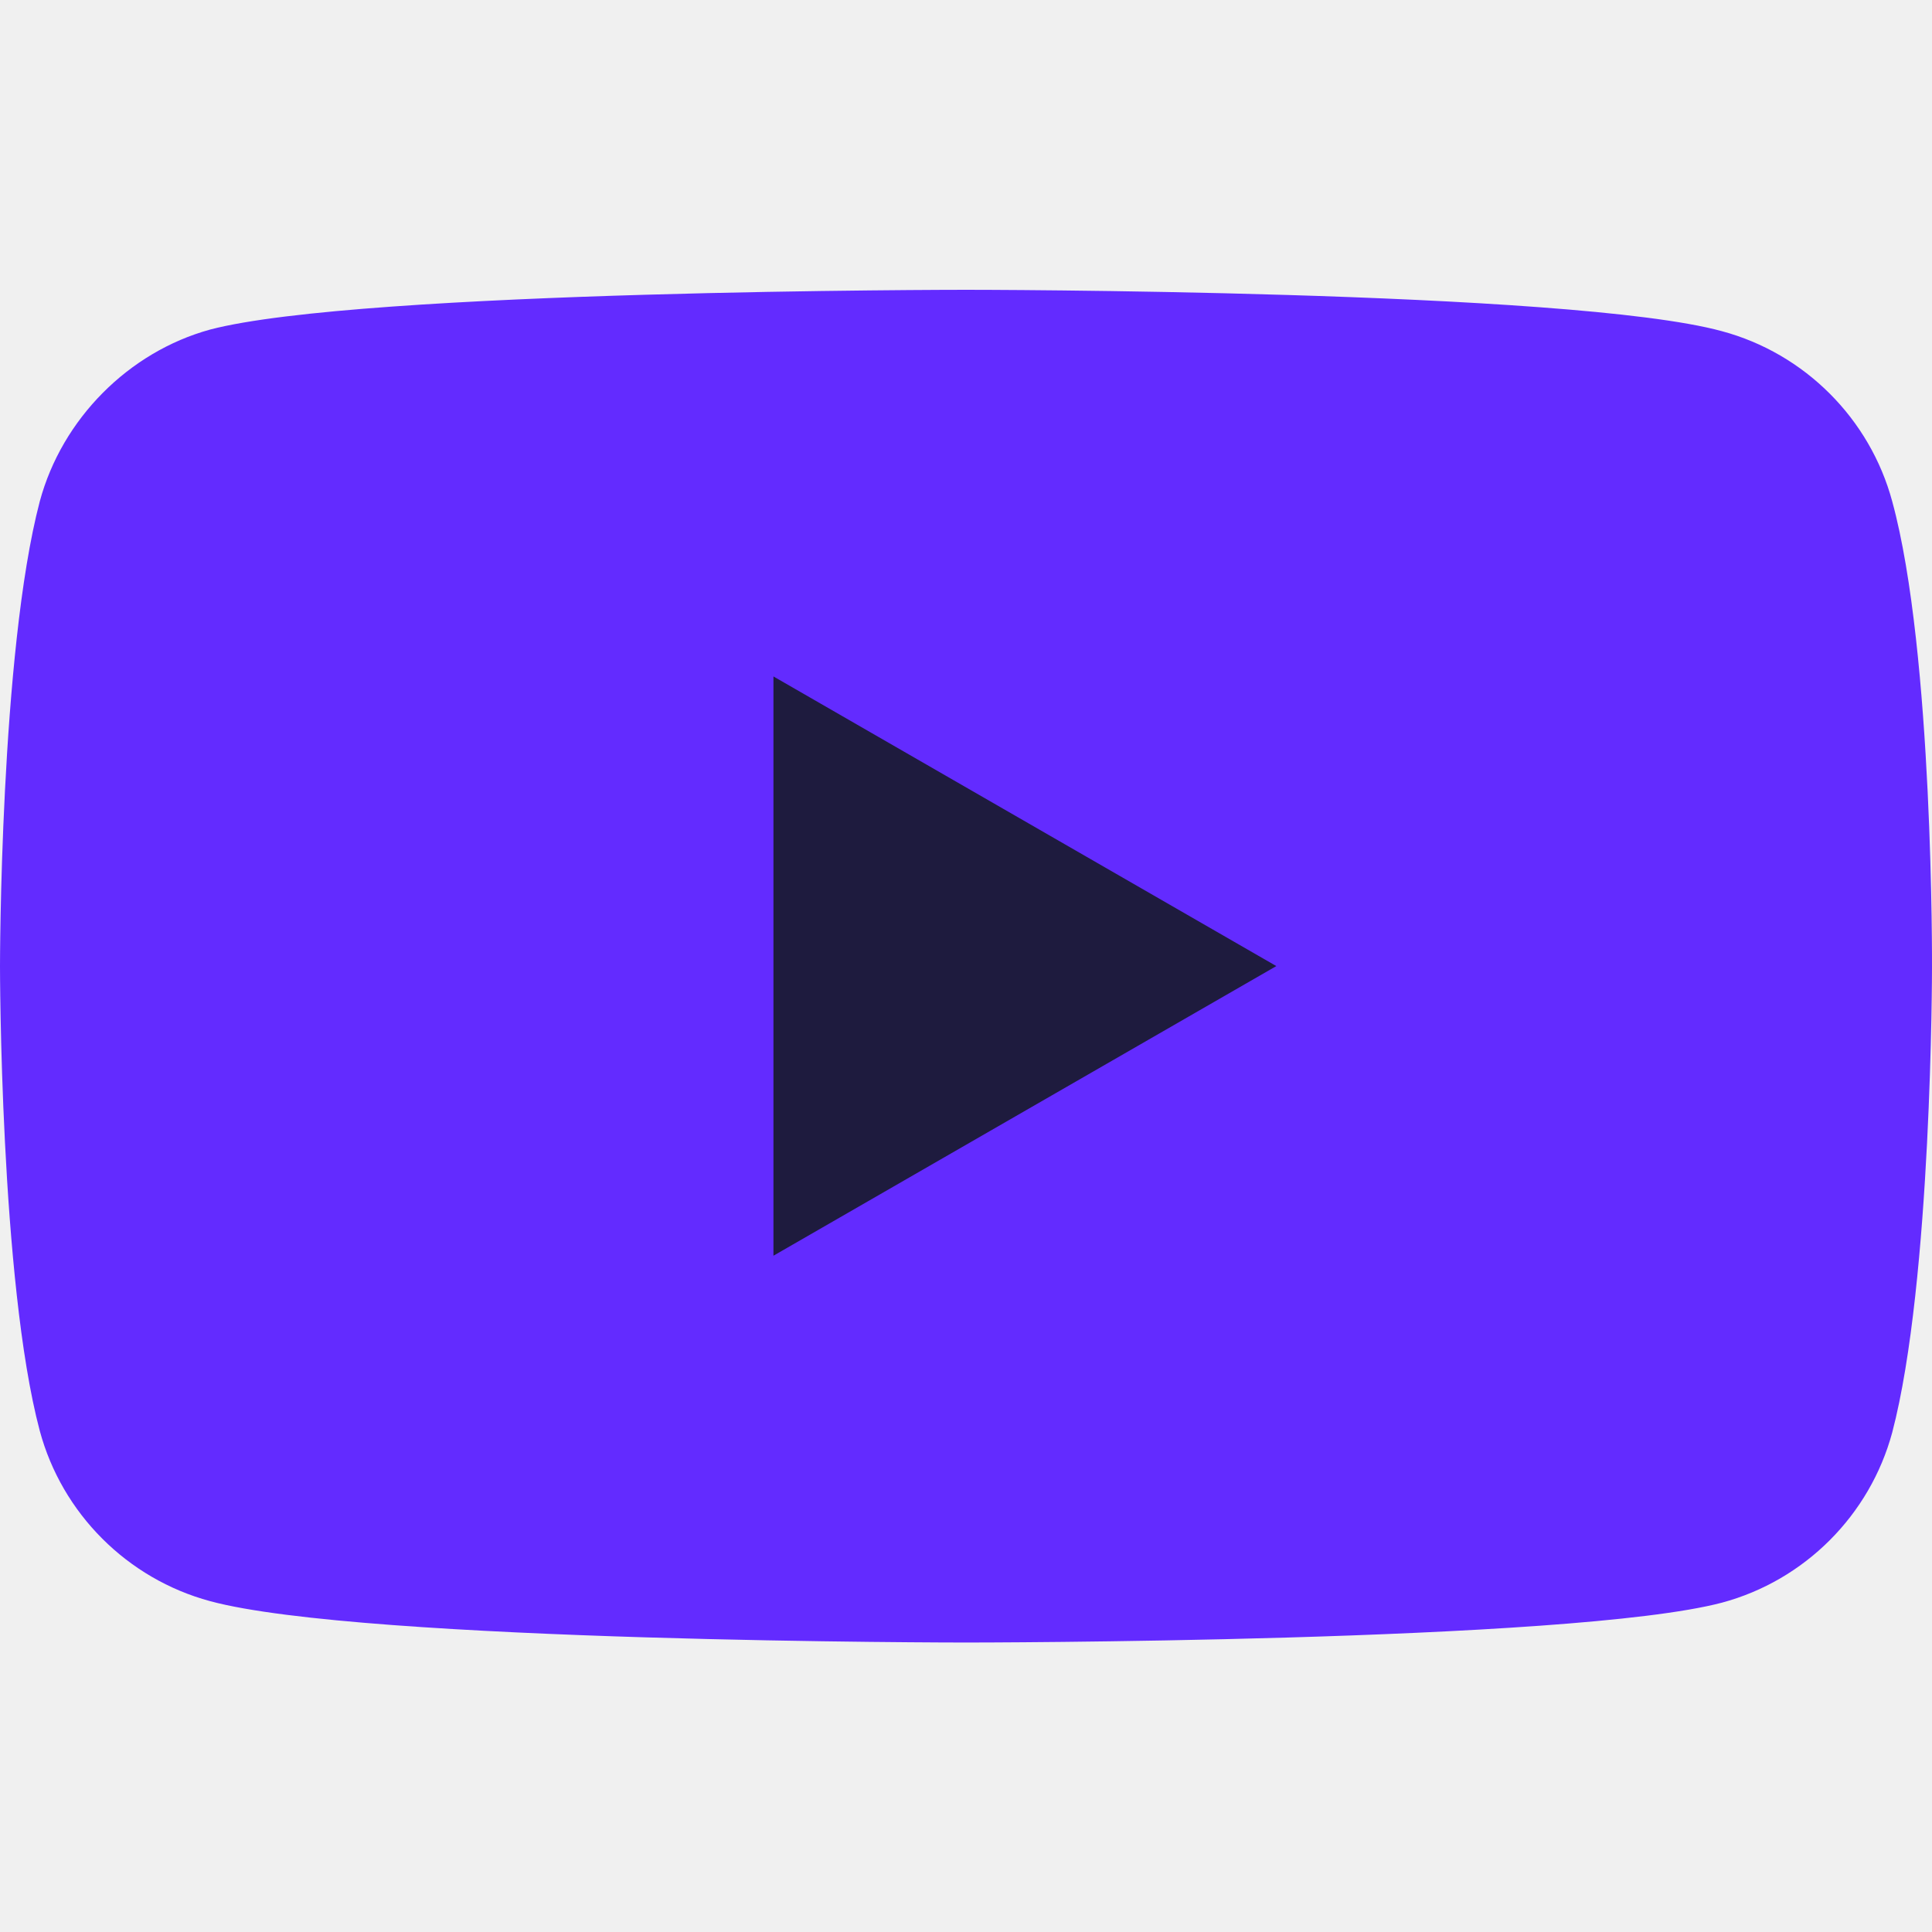
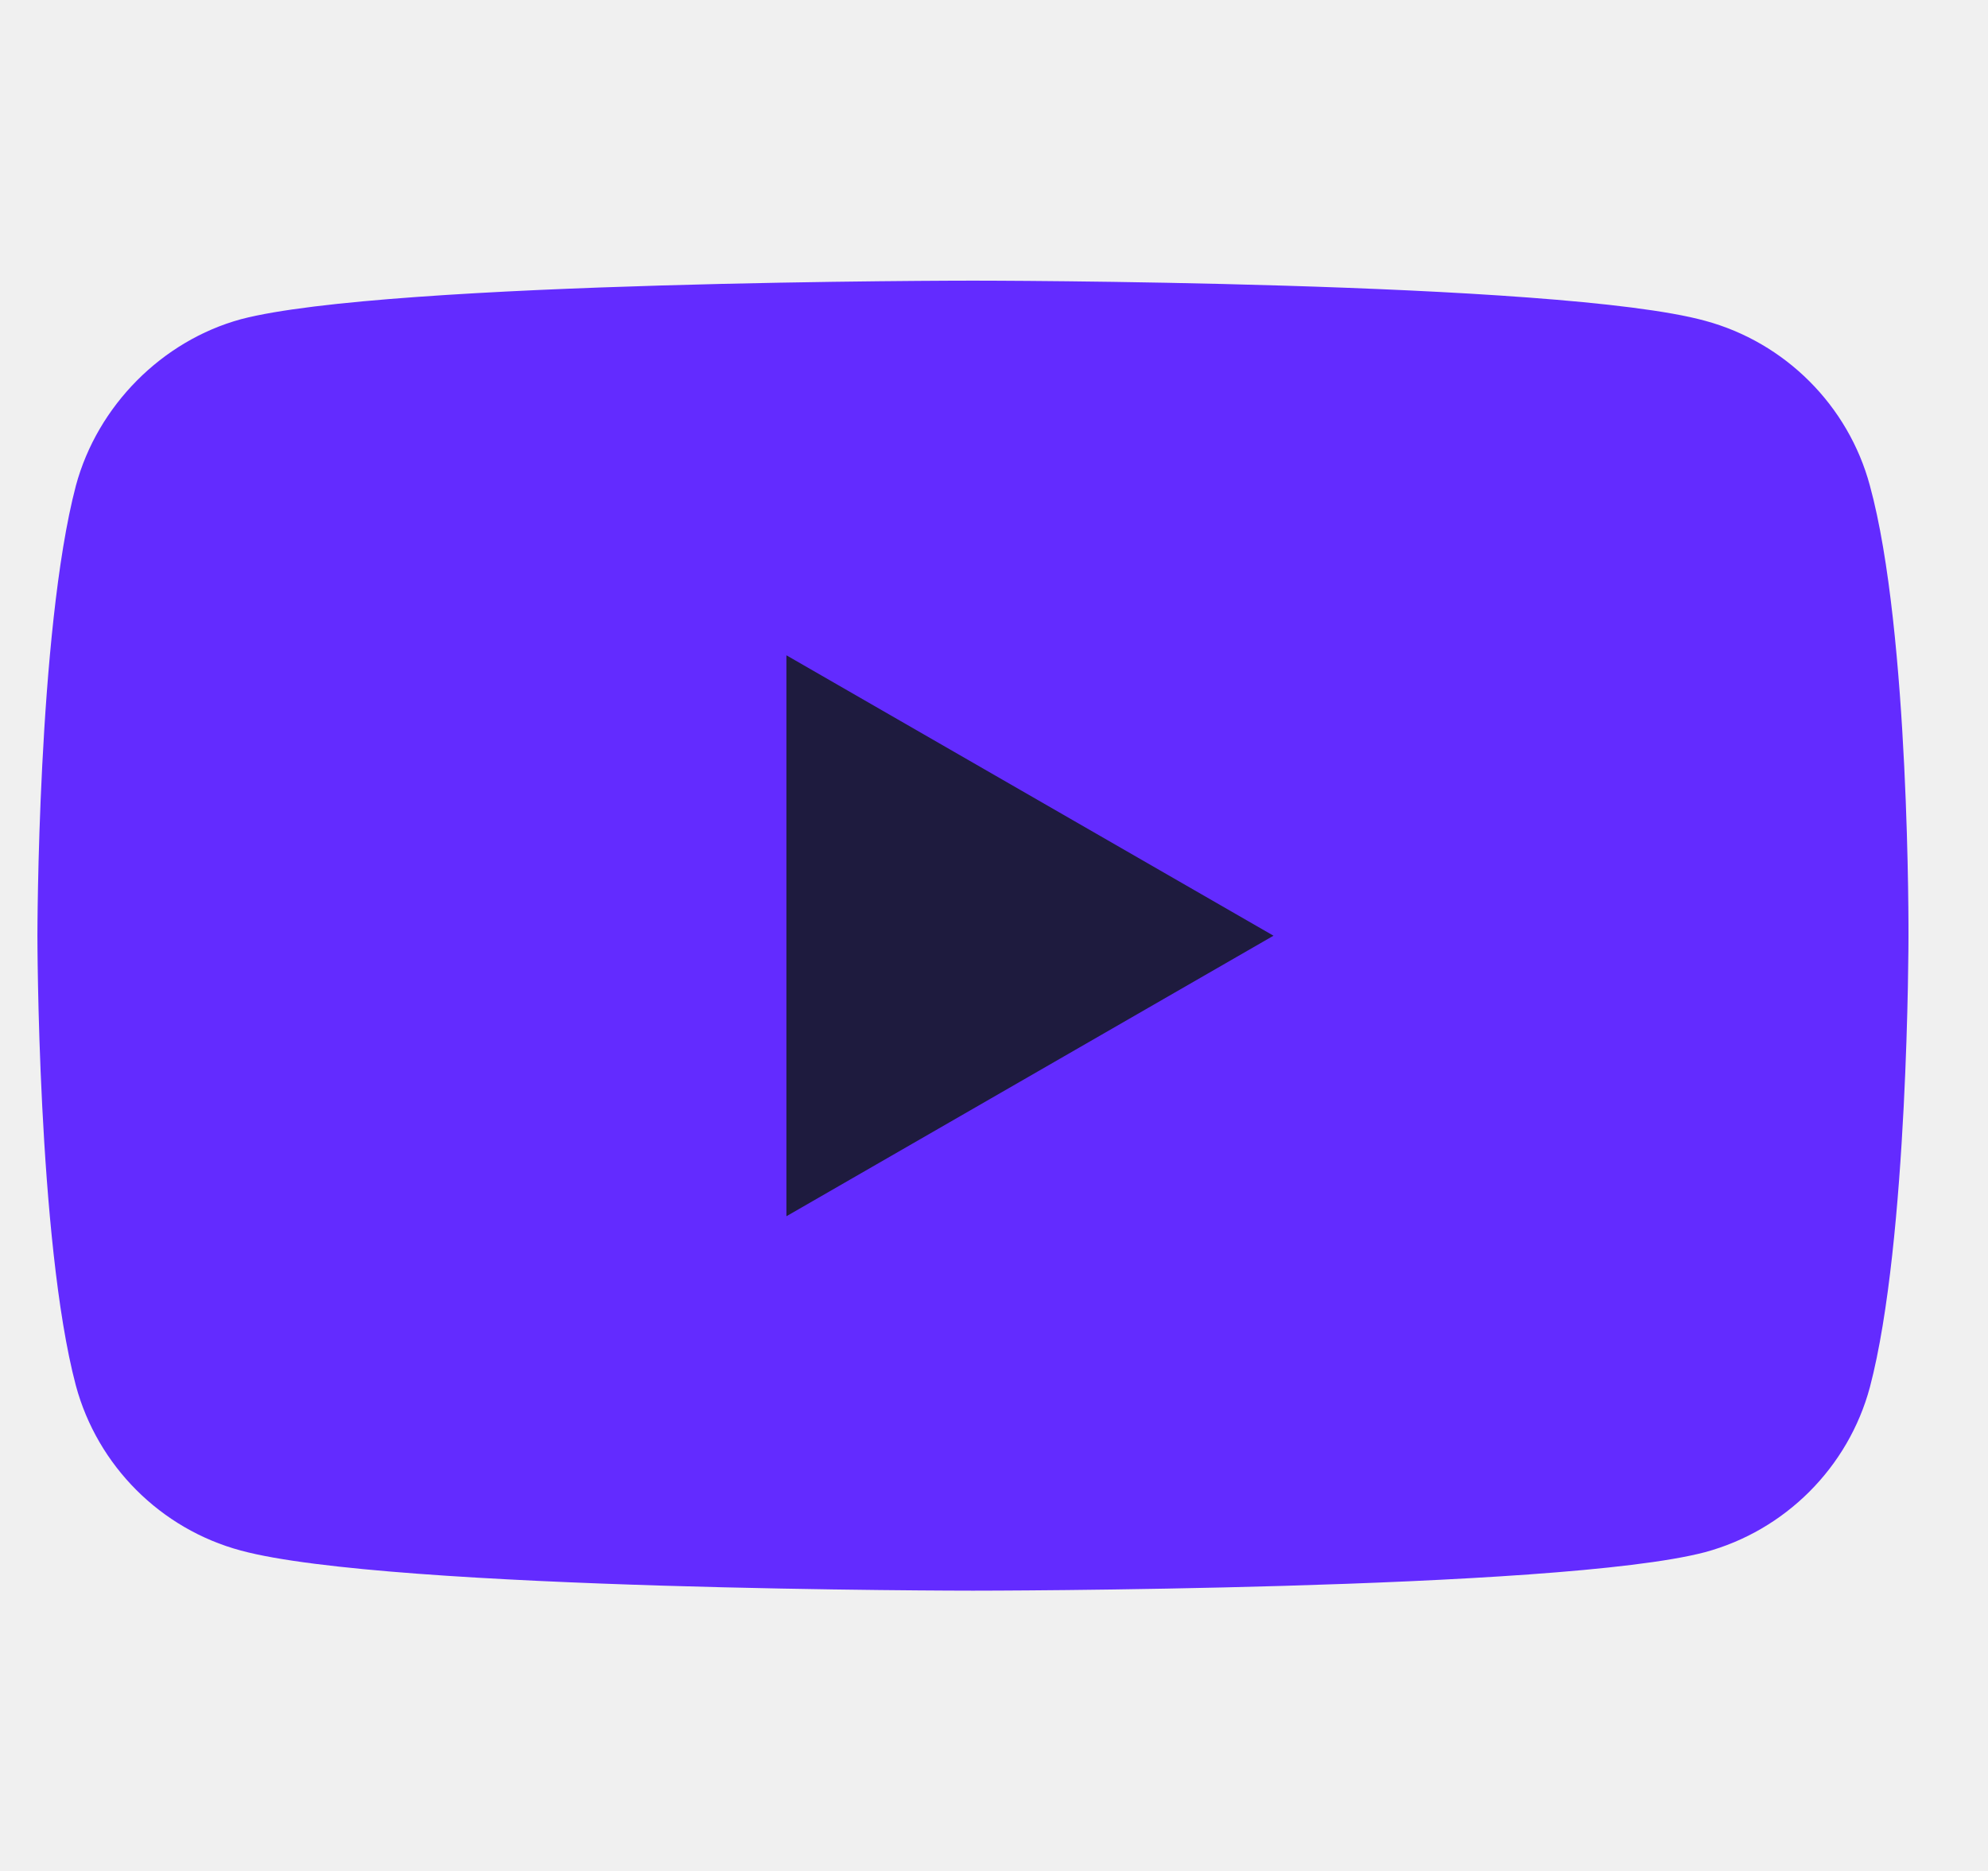
- <svg xmlns="http://www.w3.org/2000/svg" width="24" height="24" viewBox="0 0 24 24" fill="none">
-   <path d="M23.506 6.229C23.229 5.201 22.418 4.39 21.39 4.114C19.512 3.6 12 3.6 12 3.6C12 3.6 4.488 3.6 2.61 4.094C1.601 4.371 0.771 5.201 0.494 6.229C0 8.107 0 12.002 0 12.002C0 12.002 0 15.916 0.494 17.774C0.771 18.802 1.582 19.613 2.61 19.89C4.507 20.404 12 20.404 12 20.404C12 20.404 19.512 20.404 21.39 19.909C22.418 19.633 23.229 18.822 23.506 17.794C24 15.916 24 12.021 24 12.021C24 12.021 24.02 8.107 23.506 6.229Z" fill="#632BFF" />
-   <path d="M9.608 15.599L15.855 12.001L9.608 8.403V15.599Z" fill="#1E1B3E" />
+ <svg xmlns="http://www.w3.org/2000/svg" width="17" height="16" viewBox="0 0 17 16" fill="none">
+   <g clip-path="url(#clip0_4901_2586)">
+     <path d="M15.99 4.153C15.806 3.468 15.265 2.928 14.58 2.743C13.328 2.4 8.32 2.4 8.32 2.4C8.32 2.4 3.312 2.4 2.06 2.73C1.387 2.914 0.834 3.468 0.649 4.153C0.32 5.405 0.32 8.002 0.32 8.002C0.32 8.002 0.32 10.611 0.649 11.85C0.834 12.535 1.374 13.076 2.06 13.26C3.325 13.603 8.32 13.603 8.32 13.603C8.32 13.603 13.328 13.603 14.58 13.274C15.265 13.089 15.806 12.549 15.99 11.863C16.32 10.611 16.32 8.015 16.32 8.015C16.32 8.015 16.333 5.405 15.99 4.153Z" fill="#632BFF" />
+     <path d="M6.725 10.401L10.89 8.002L6.725 5.604V10.401Z" fill="#1E1B3E" />
+   </g>
+   <defs>
+     <clipPath id="clip0_4901_2586">
+       <rect width="16" height="16" fill="white" transform="translate(0.319946)" />
+     </clipPath>
+   </defs>
</svg>
